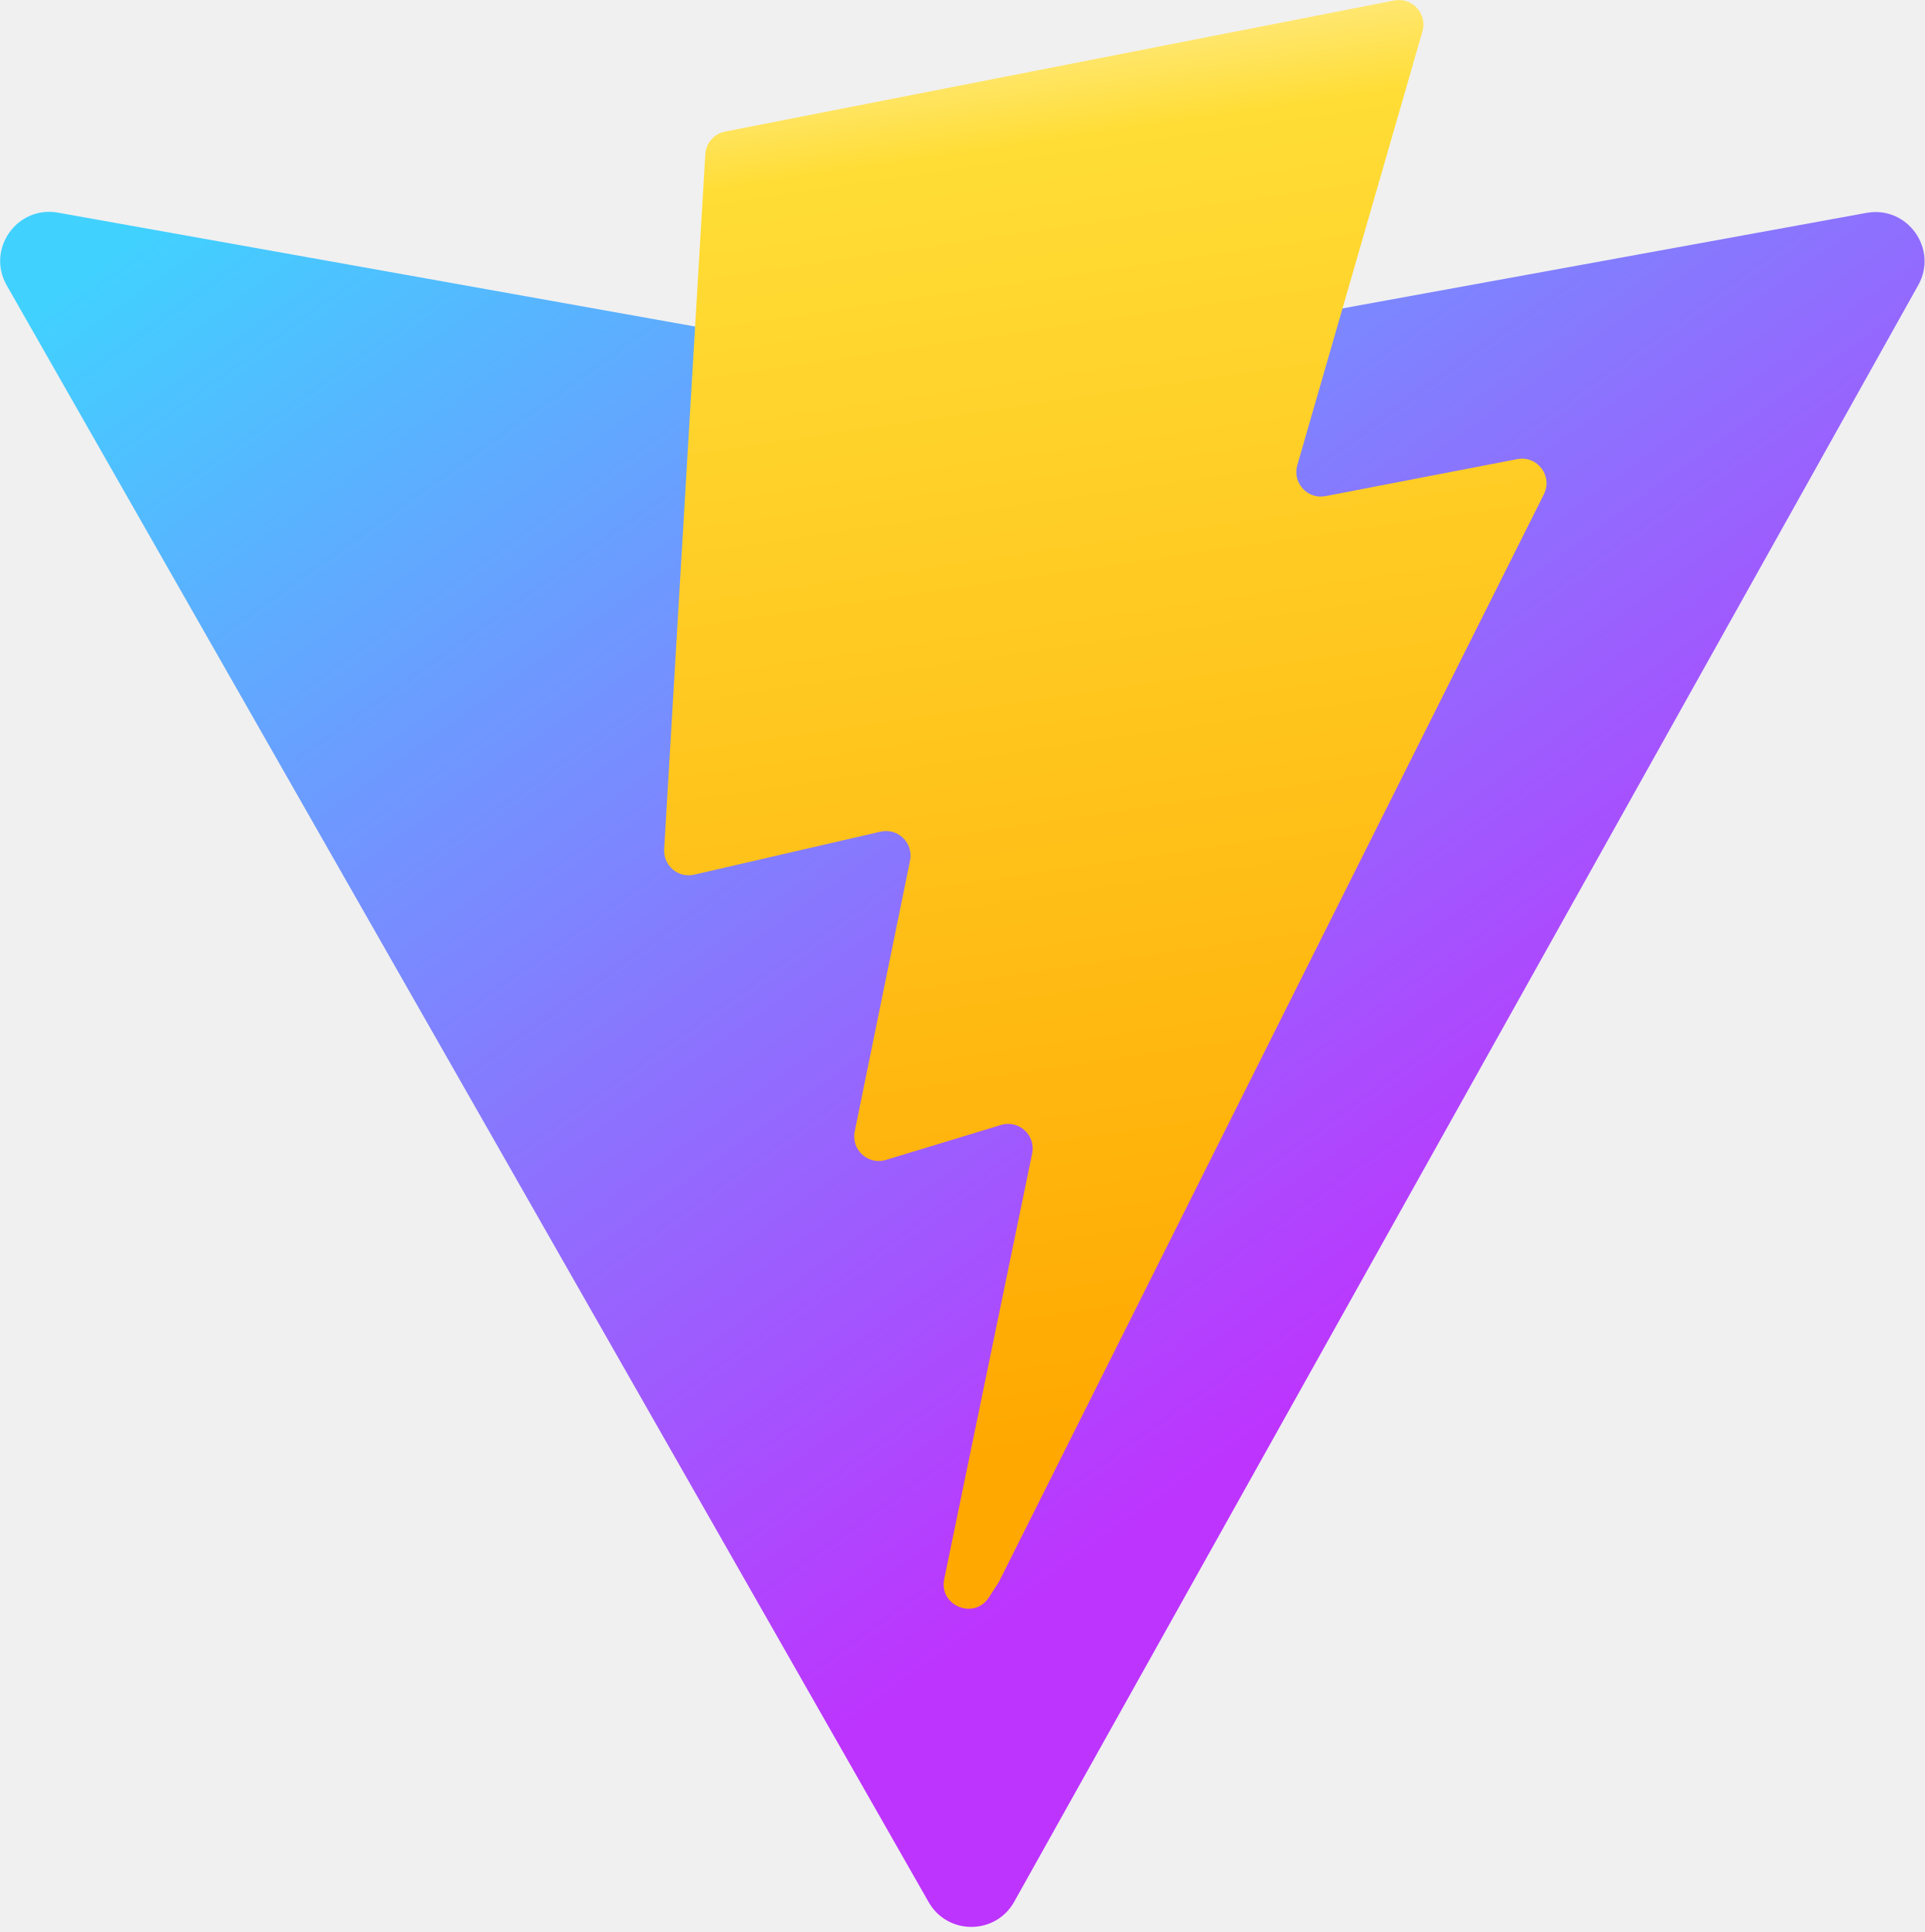
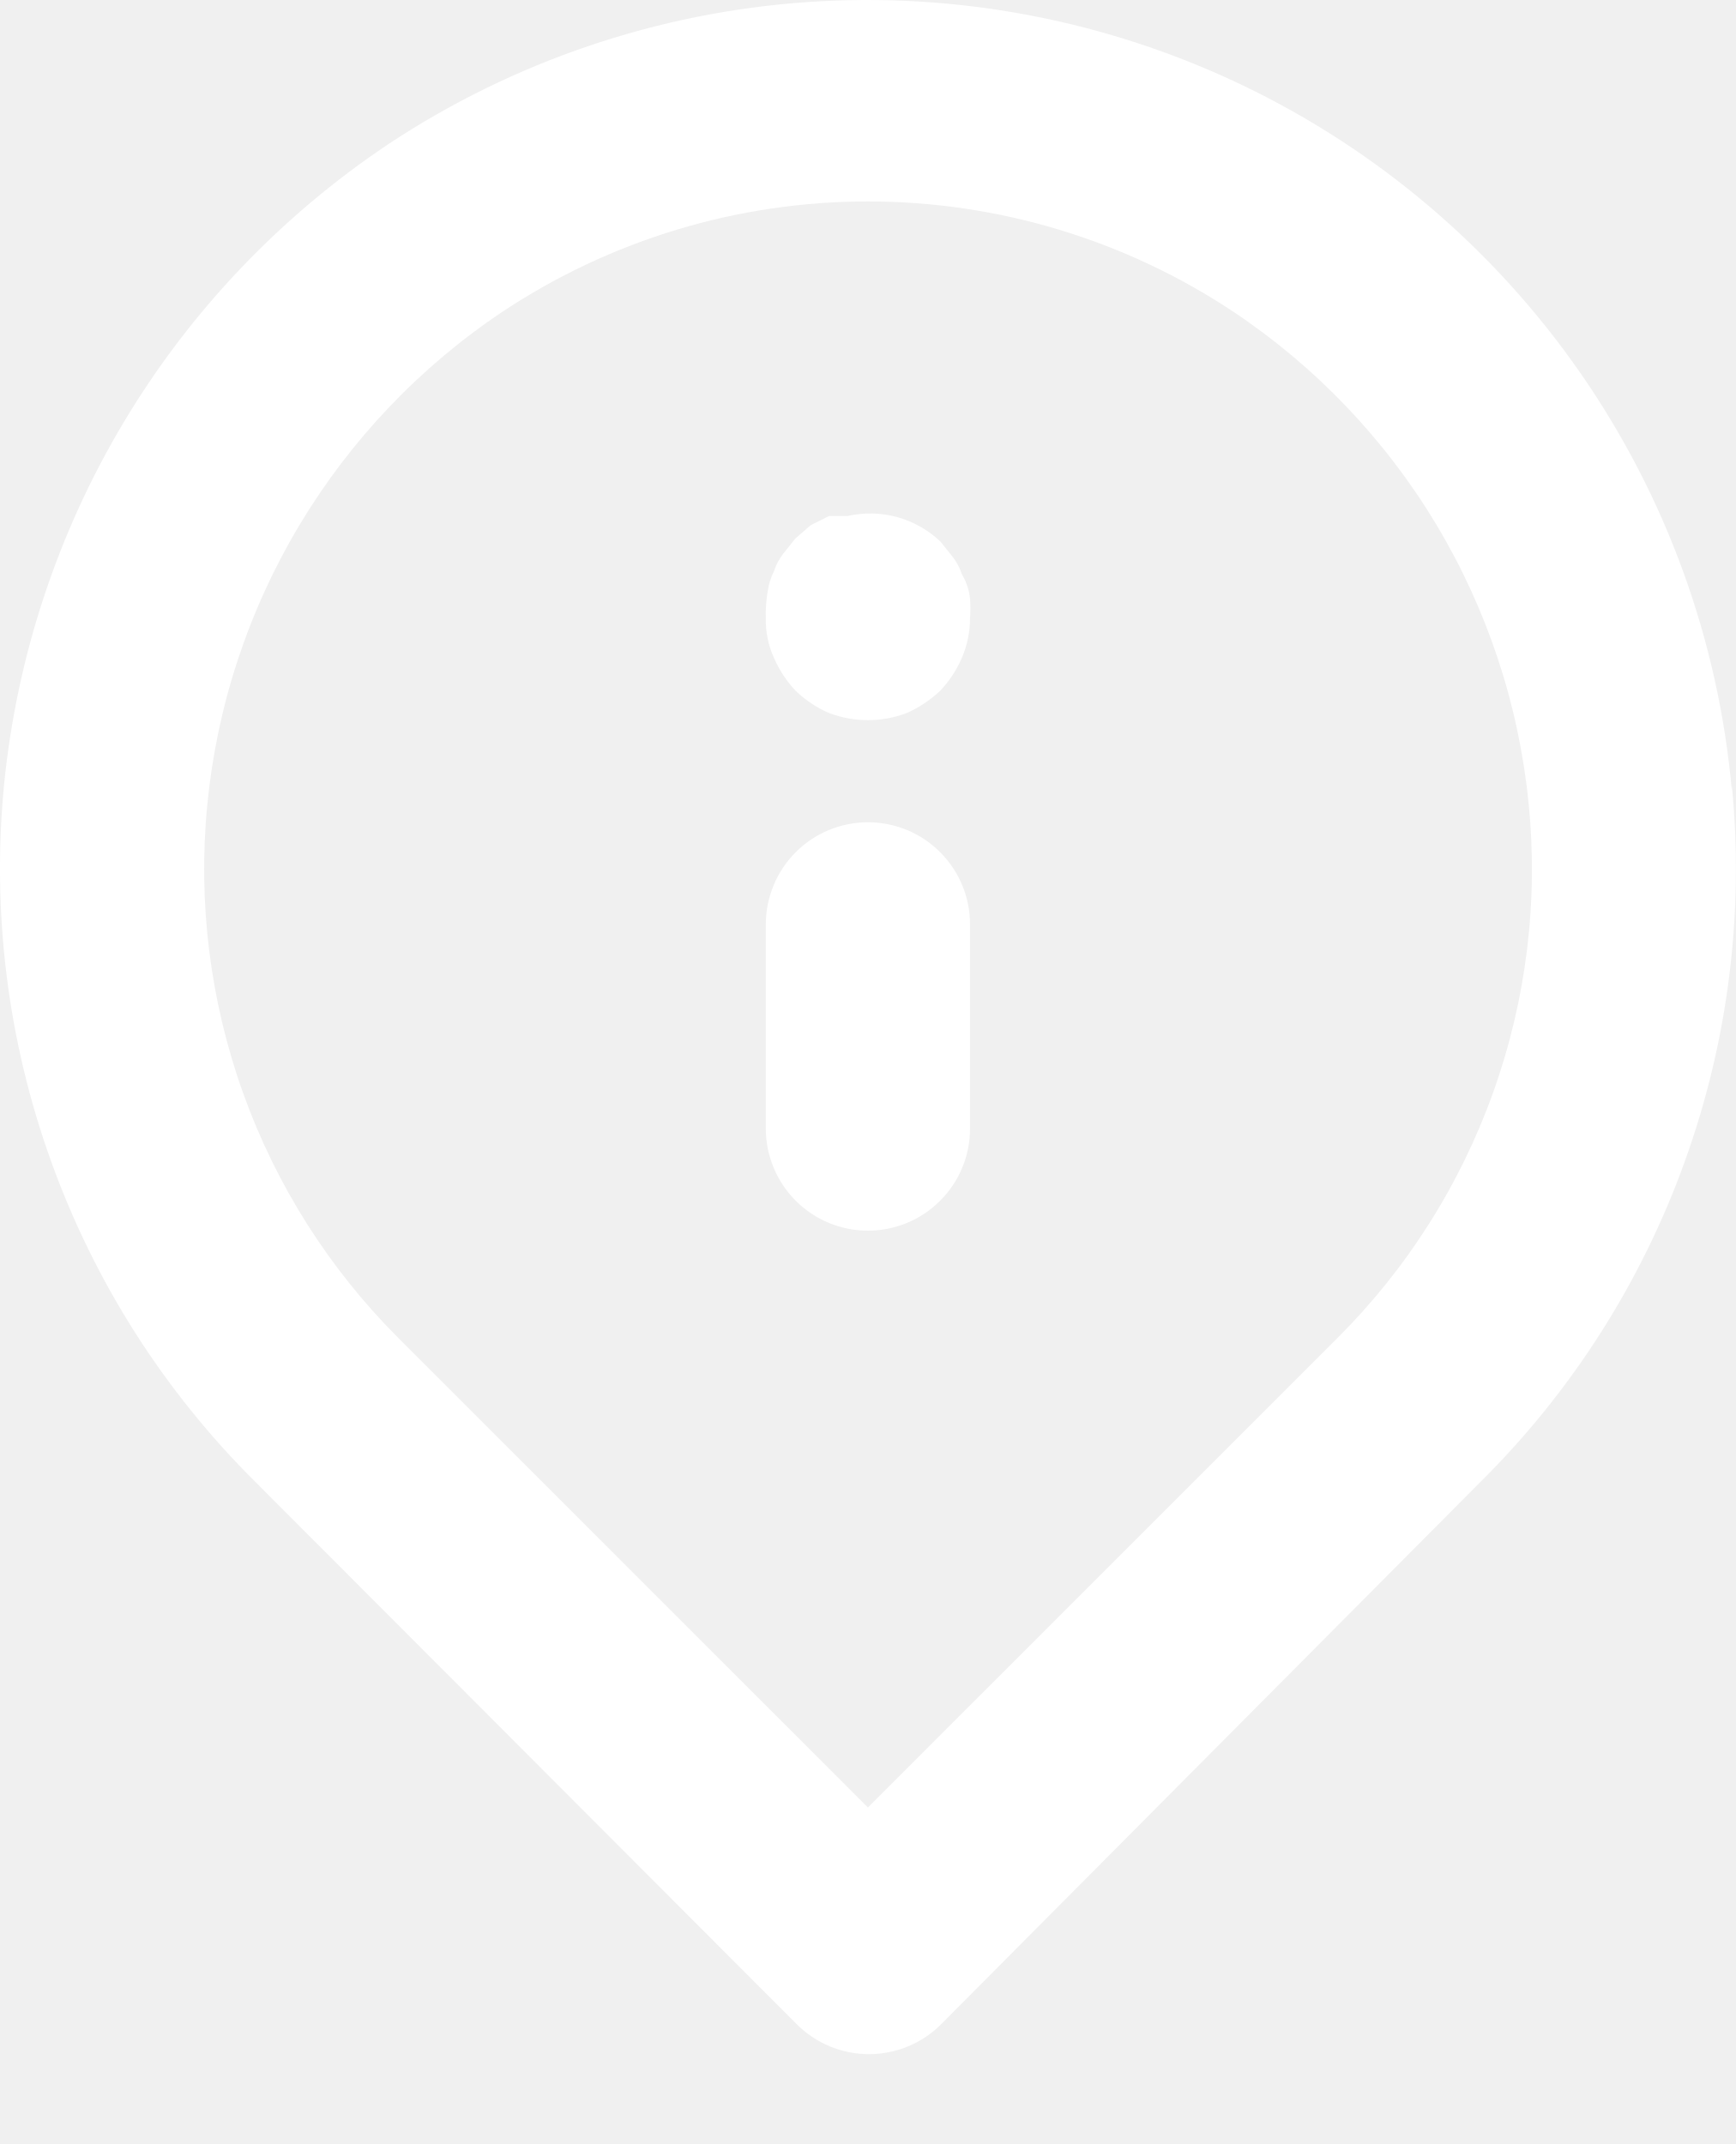
- <svg xmlns="http://www.w3.org/2000/svg" aria-hidden="true" role="img" class="iconify iconify--logos" width="31.88" height="32" preserveAspectRatio="xMidYMid meet" viewBox="0 0 256 257">
-   <defs>
-     <linearGradient id="IconifyId1813088fe1fbc01fb466" x1="-.828%" x2="57.636%" y1="7.652%" y2="78.411%">
-       <stop offset="0%" stop-color="#41D1FF" />
-       <stop offset="100%" stop-color="#BD34FE" />
-     </linearGradient>
-     <linearGradient id="IconifyId1813088fe1fbc01fb467" x1="43.376%" x2="50.316%" y1="2.242%" y2="89.03%">
-       <stop offset="0%" stop-color="#FFEA83" />
-       <stop offset="8.333%" stop-color="#FFDD35" />
-       <stop offset="100%" stop-color="#FFA800" />
-     </linearGradient>
-   </defs>
-   <path fill="url(#IconifyId1813088fe1fbc01fb466)" d="M255.153 37.938L134.897 252.976c-2.483 4.44-8.862 4.466-11.382.048L.875 37.958c-2.746-4.814 1.371-10.646 6.827-9.67l120.385 21.517a6.537 6.537 0 0 0 2.322-.004l117.867-21.483c5.438-.991 9.574 4.796 6.877 9.62Z" />
-   <path fill="url(#IconifyId1813088fe1fbc01fb467)" d="M185.432.063L96.44 17.501a3.268 3.268 0 0 0-2.634 3.014l-5.474 92.456a3.268 3.268 0 0 0 3.997 3.378l24.777-5.718c2.318-.535 4.413 1.507 3.936 3.838l-7.361 36.047c-.495 2.426 1.782 4.5 4.151 3.78l15.304-4.649c2.372-.72 4.652 1.36 4.15 3.788l-11.698 56.621c-.732 3.542 3.979 5.473 5.943 2.437l1.313-2.028l72.516-144.72c1.215-2.423-.88-5.186-3.54-4.672l-25.505 4.922c-2.396.462-4.435-1.77-3.759-4.114l16.646-57.705c.677-2.35-1.37-4.583-3.769-4.113Z" />
+ <svg xmlns="http://www.w3.org/2000/svg" width="17" height="21" viewBox="0 0 17 21" fill="none">
+   <path d="M8.5 8.054C8.235 8.054 7.981 8.159 7.793 8.347C7.606 8.534 7.5 8.789 7.5 9.054V11.054C7.5 11.319 7.606 11.574 7.793 11.761C7.981 11.949 8.235 12.054 8.5 12.054C8.766 12.054 9.02 11.949 9.207 11.761C9.395 11.574 9.5 11.319 9.5 11.054V9.054C9.5 8.789 9.395 8.534 9.207 8.347C9.02 8.159 8.766 8.054 8.5 8.054ZM16.96 7.734C16.828 6.269 16.317 4.863 15.478 3.654C14.639 2.445 13.501 1.475 12.175 0.838C10.848 0.201 9.379 -0.081 7.911 0.02C6.444 0.121 5.027 0.601 3.8 1.414C2.75 2.117 1.867 3.043 1.217 4.127C0.567 5.212 0.165 6.426 0.04 7.684C-0.082 8.934 0.075 10.195 0.501 11.376C0.926 12.558 1.609 13.63 2.5 14.514L7.8 19.824C7.893 19.918 8.004 19.992 8.126 20.043C8.248 20.094 8.378 20.12 8.51 20.12C8.642 20.12 8.773 20.094 8.895 20.043C9.017 19.992 9.127 19.918 9.22 19.824L14.5 14.514C15.392 13.63 16.075 12.558 16.5 11.376C16.926 10.195 17.083 8.934 16.96 7.684V7.734ZM13.1 13.104L8.5 17.704L3.9 13.104C3.222 12.426 2.703 11.606 2.38 10.704C2.057 9.801 1.937 8.838 2.03 7.884C2.124 6.915 2.432 5.979 2.932 5.144C3.432 4.309 4.111 3.595 4.92 3.054C5.981 2.349 7.227 1.973 8.5 1.973C9.774 1.973 11.019 2.349 12.08 3.054C12.887 3.593 13.565 4.303 14.065 5.135C14.564 5.967 14.874 6.899 14.97 7.864C15.067 8.821 14.949 9.788 14.625 10.695C14.302 11.601 13.781 12.424 13.1 13.104ZM9.42 5.624C9.4 5.563 9.37 5.505 9.33 5.454L9.21 5.304C9.091 5.191 8.945 5.109 8.787 5.065C8.628 5.021 8.461 5.018 8.3 5.054H8.12L7.94 5.144L7.79 5.274L7.67 5.424C7.631 5.475 7.6 5.533 7.58 5.594C7.55 5.654 7.53 5.718 7.52 5.784C7.504 5.873 7.497 5.964 7.5 6.054C7.497 6.188 7.524 6.322 7.58 6.444C7.631 6.562 7.702 6.67 7.79 6.764C7.886 6.857 7.998 6.932 8.12 6.984C8.365 7.077 8.636 7.077 8.88 6.984C9.002 6.93 9.113 6.855 9.21 6.764C9.298 6.67 9.369 6.562 9.42 6.444C9.473 6.321 9.5 6.188 9.5 6.054C9.505 5.991 9.505 5.927 9.5 5.864C9.491 5.779 9.464 5.697 9.42 5.624Z" fill="white" />
</svg>
